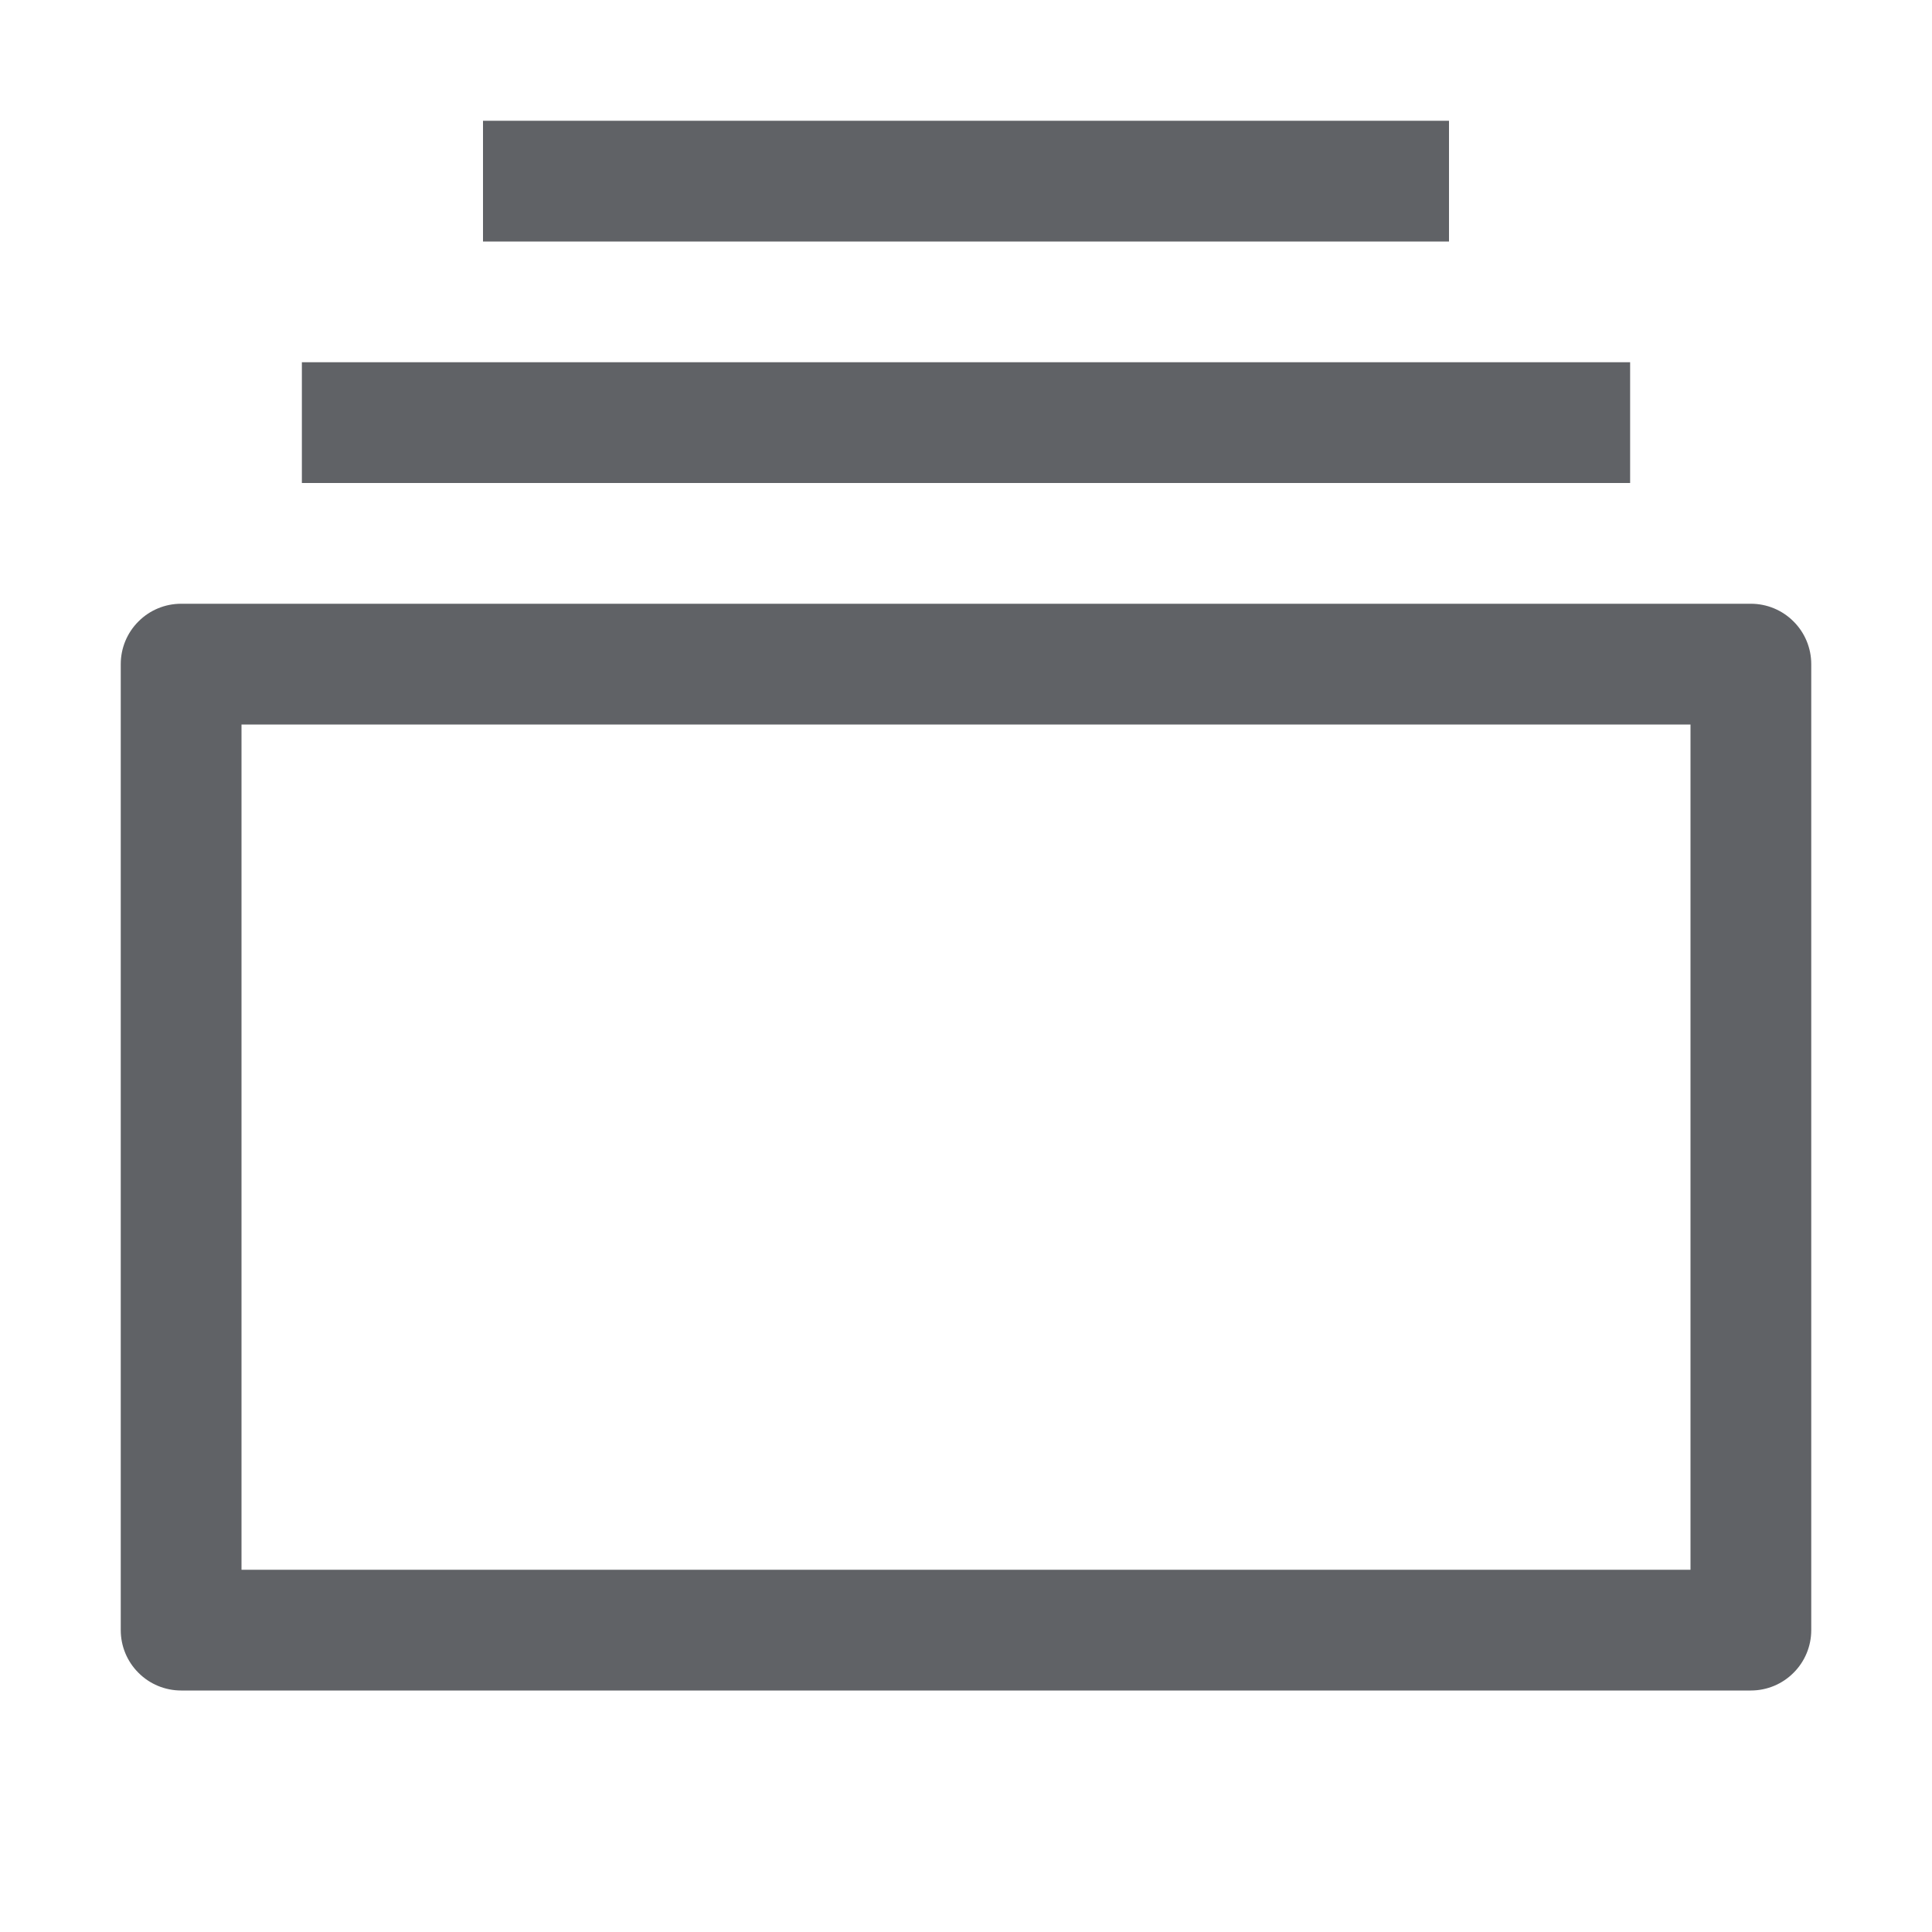
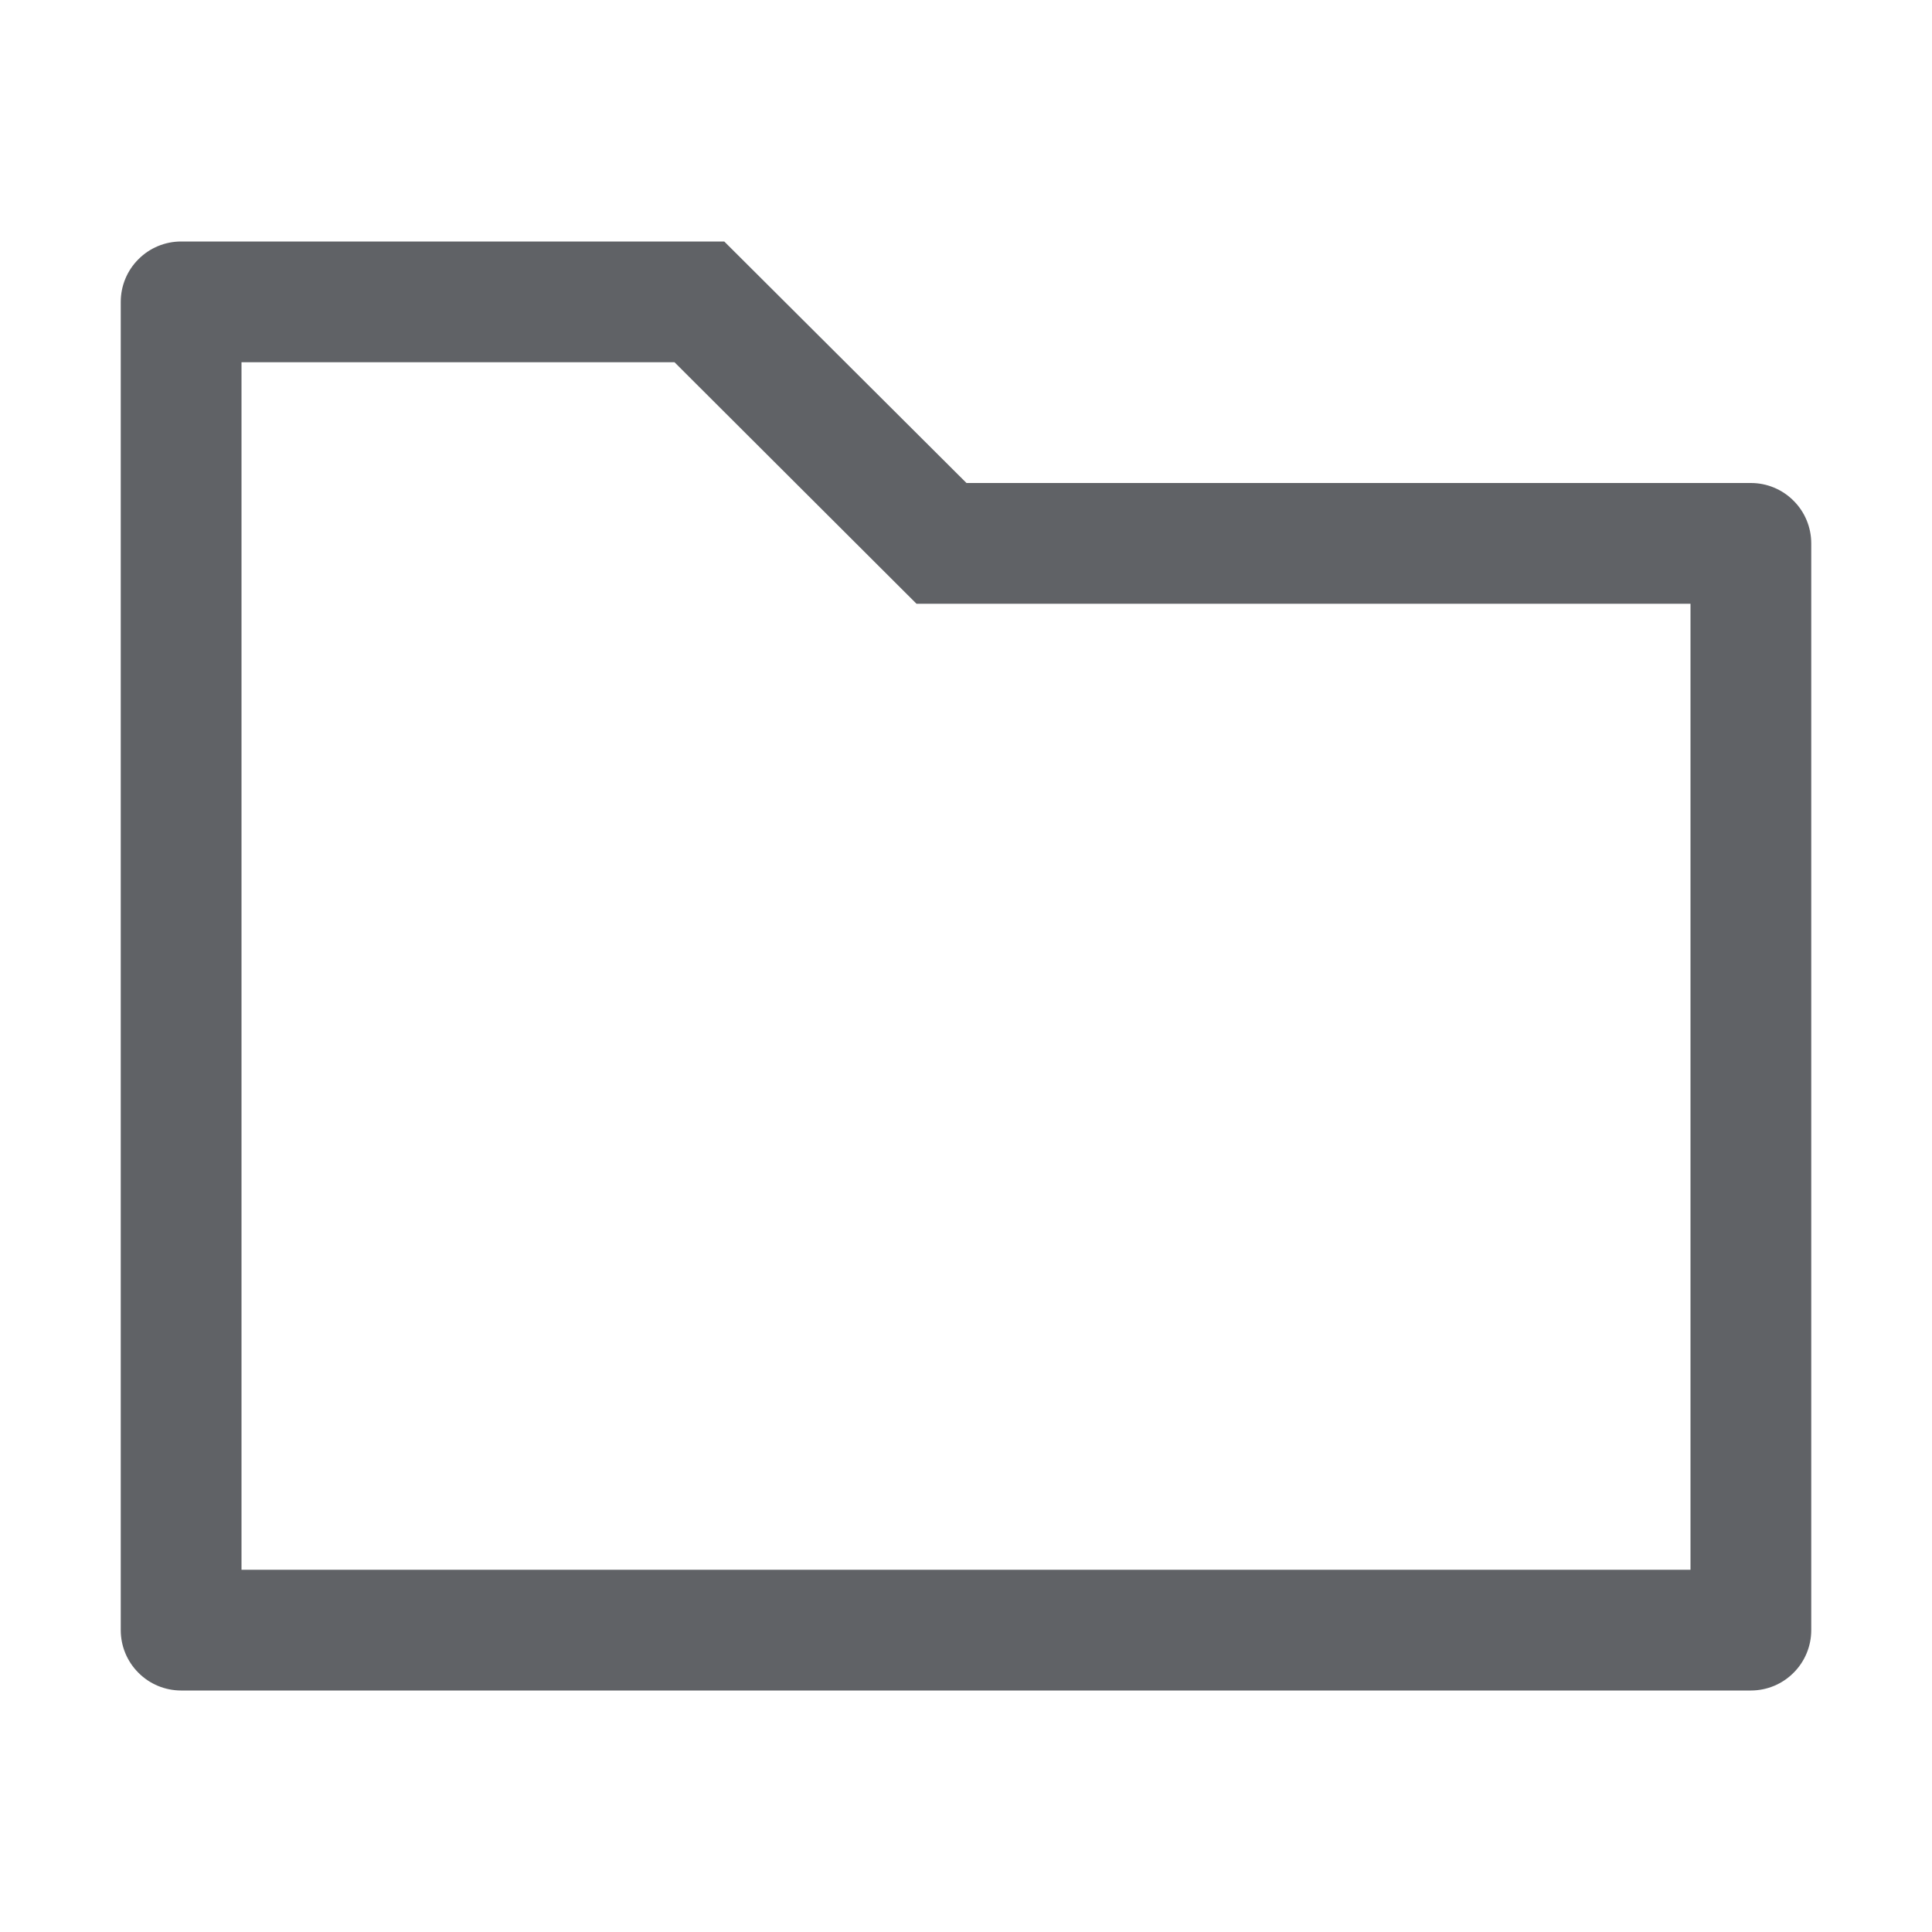
<svg xmlns="http://www.w3.org/2000/svg" width="24" height="24" viewBox="0 0 24 24" fill="none">
-   <path d="M3 9V19.5H21V9H3ZM2.25 7.5H21.75C21.949 7.5 22.14 7.579 22.28 7.72C22.421 7.86 22.5 8.051 22.5 8.25V20.25C22.5 20.449 22.421 20.64 22.28 20.78C22.14 20.921 21.949 21 21.75 21H2.25C2.051 21 1.86 20.921 1.72 20.78C1.579 20.64 1.5 20.449 1.5 20.25V8.25C1.5 8.051 1.579 7.86 1.72 7.72C1.86 7.579 2.051 7.5 2.25 7.5ZM3.75 4.5H20.25V6H3.75V4.5ZM6 1.5H18V3H6V1.5Z" fill="#606266" />
+   <path d="M3 4.5V19.5H21V7.5H11.385L8.379 4.5H3ZM2.25 3H8.997L12.006 6H21.75C21.949 6 22.14 6.079 22.28 6.22C22.421 6.36 22.5 6.551 22.5 6.75V20.25C22.5 20.449 22.421 20.64 22.28 20.78C22.14 20.921 21.949 21 21.75 21H2.25C2.051 21 1.86 20.921 1.72 20.78C1.579 20.64 1.5 20.449 1.5 20.25V3.75C1.5 3.551 1.579 3.36 1.72 3.22C1.86 3.079 2.051 3 2.25 3Z" fill="#606266" />
</svg>
